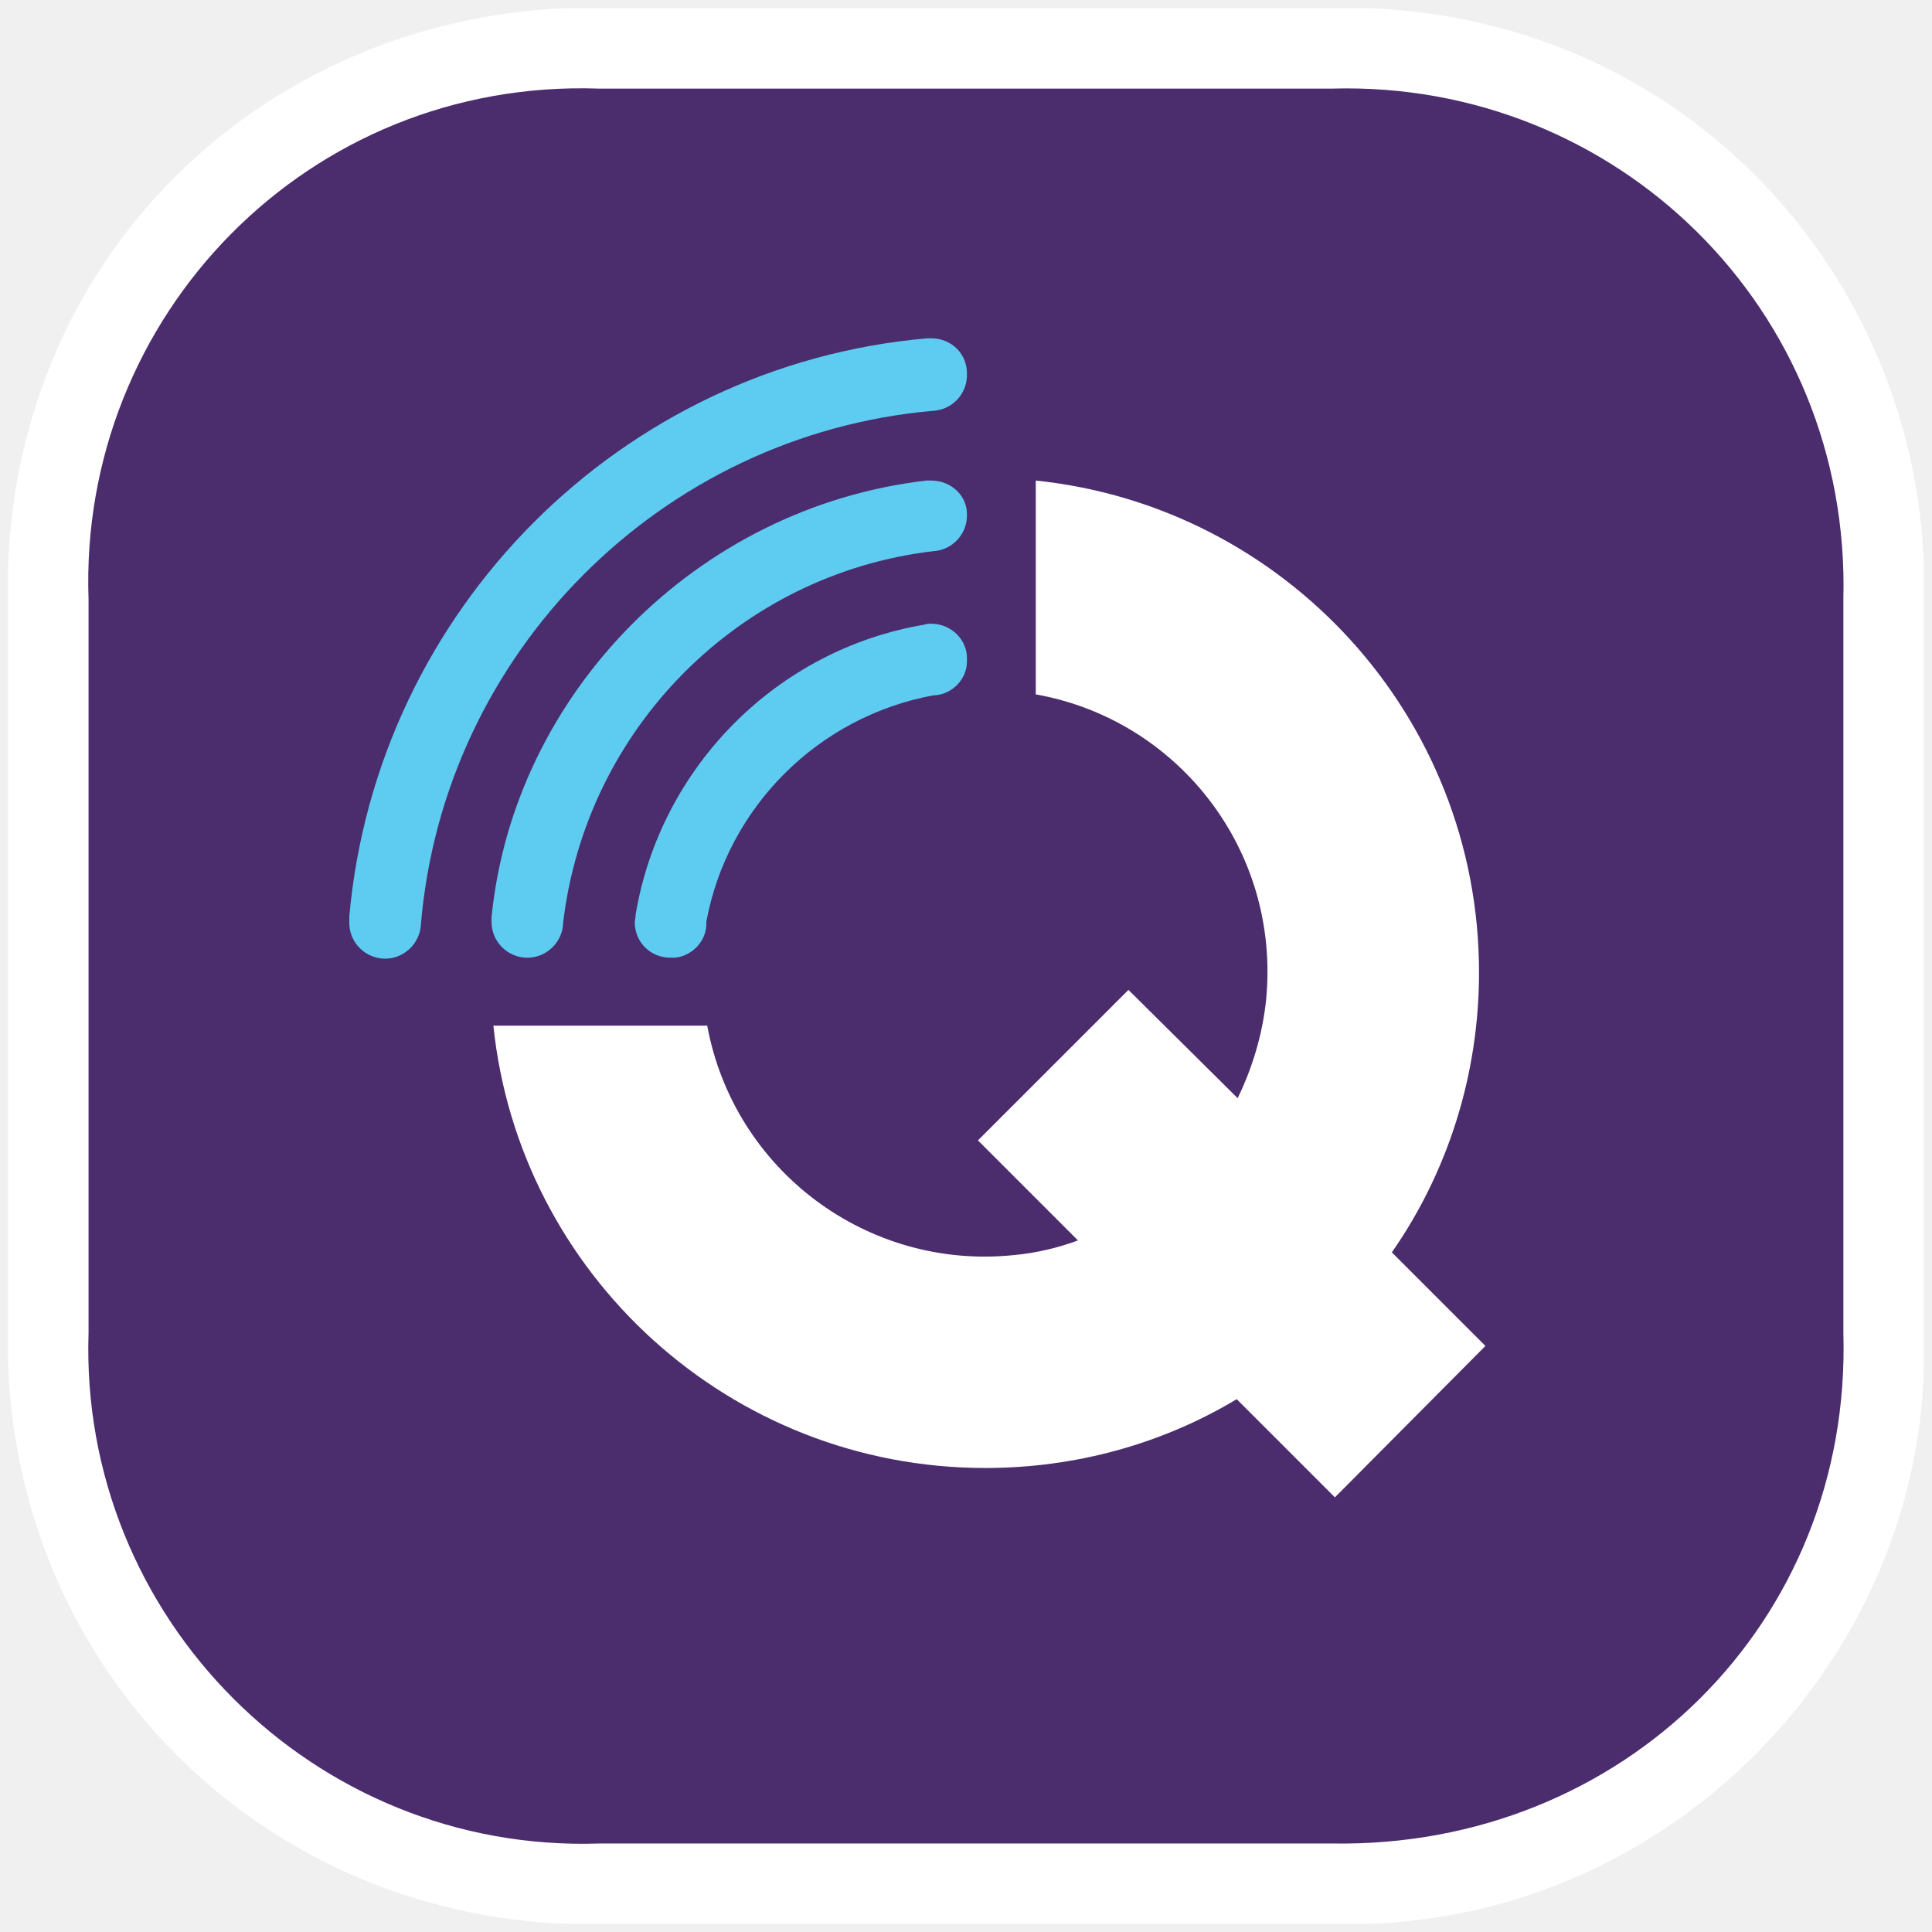
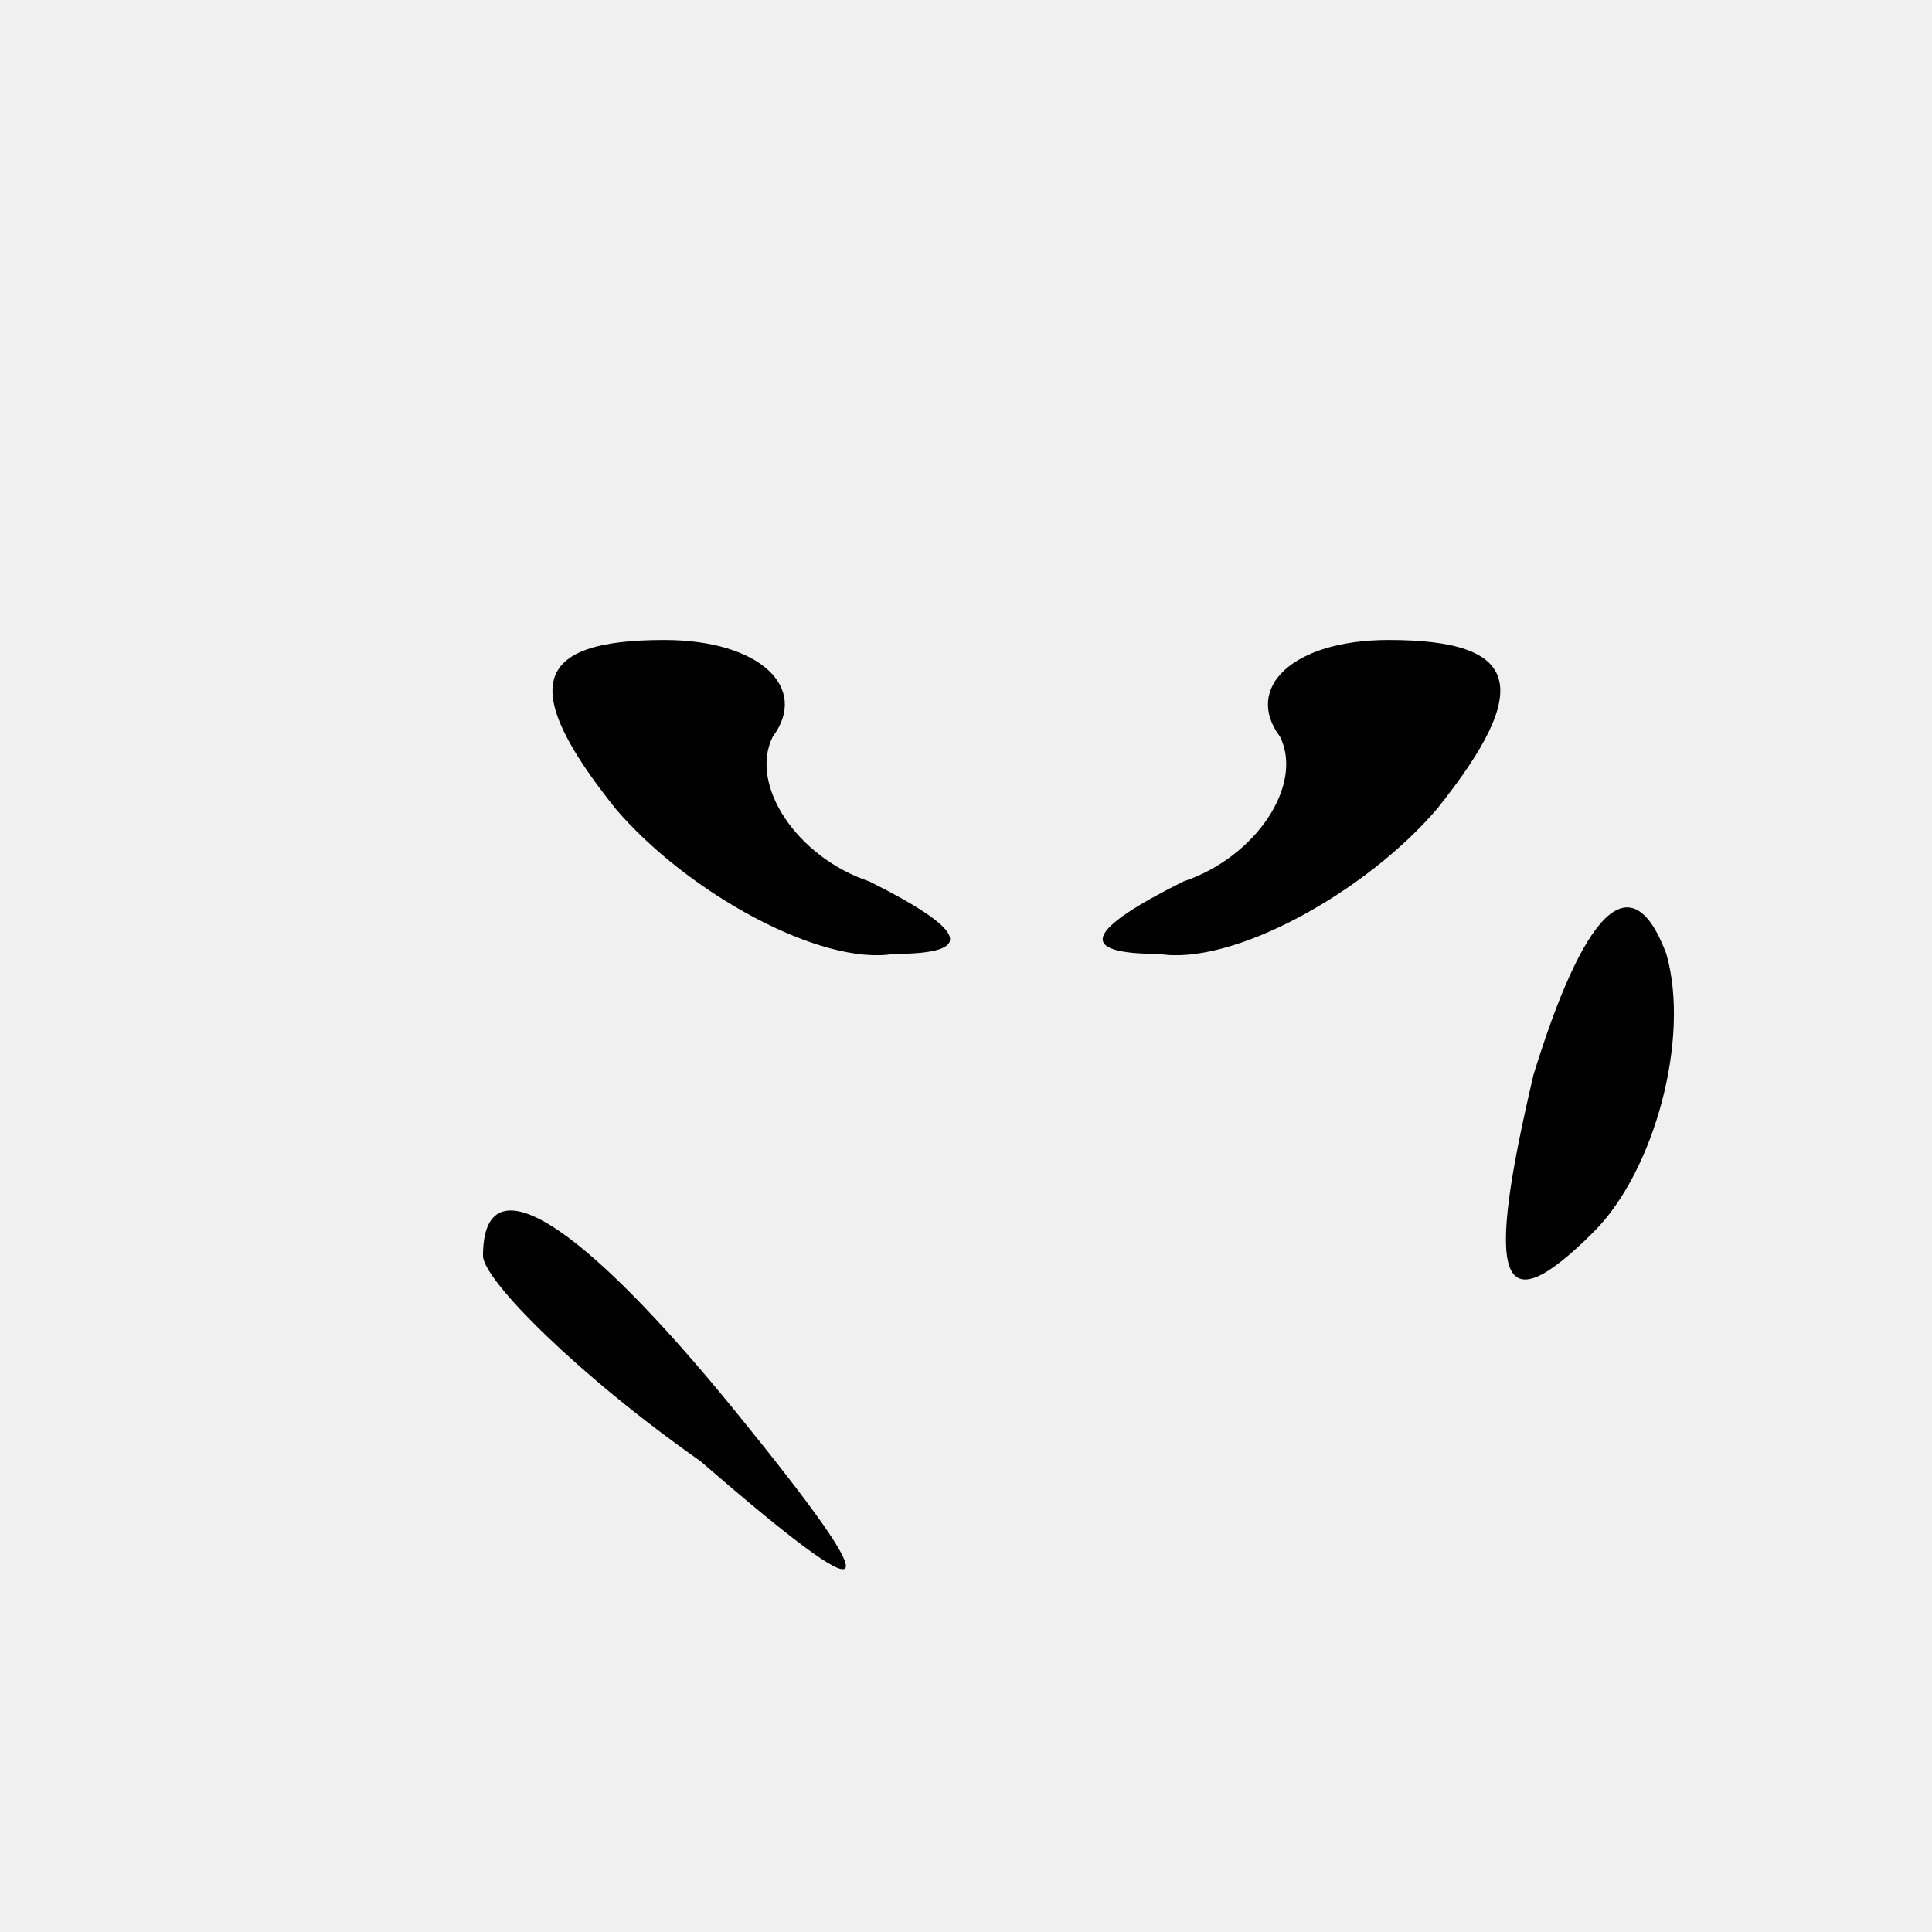
- <svg xmlns="http://www.w3.org/2000/svg" xml:space="preserve" id="Layer_1" width="72" height="72" x="0" y="0" version="1.1">
-   <style id="style873" type="text/css">
-         .st1{fill:#4b2c6d}.st2{fill:#5ecbf1}
-     </style>
-   <path id="path877-3" d="M50.922.301H21.078C9.763.803.739 9.417.302 21.077V50.92C.78 62.411 9.766 71.246 21.078 71.697H50.92c11.448-.331 20.533-9.834 20.776-20.776V21.077C71.342 10.284 62.925.735 50.922.301" class="st1" style="fill:#fff;fill-opacity:1" />
-   <path id="path877-1" d="M49.669 3.302H22.33c-10.857-.379-19.4 8.495-19.03 19.03V49.67c-.348 10.622 8.402 19.389 19.03 19.032h27.337c10.788.164 19.345-8.21 19.03-19.03v-27.34c.28-10.837-8.471-19.314-19.03-19.031Z" class="st1" style="fill:#4b2c6d;fill-opacity:.996" />
-   <path id="path879" d="M34.7 12.607h-.137c-11.423.992-20.52 10.123-21.546 21.546v.24c0 .752.616 1.334 1.334 1.334s1.3-.581 1.334-1.265c.855-10.157 8.96-18.263 19.084-19.152a1.333 1.333 0 0 0 1.265-1.265v-.068c.034-.788-.581-1.37-1.334-1.37" class="st2" />
-   <path id="path881" d="M34.7 17.908h-.171c-8.584.992-15.39 7.969-16.211 16.279v.171c0 .752.616 1.334 1.334 1.334s1.3-.581 1.334-1.265v-.034c.855-7.25 6.566-12.996 13.783-13.851a1.333 1.333 0 0 0 1.265-1.265v-.068c.034-.719-.581-1.301-1.334-1.301" class="st2" />
-   <path id="path883" d="M34.7 23.243c-.068 0-.171 0-.239.034-5.506.923-9.85 5.301-10.773 10.807v.034c0 .068-.034.205-.034.239 0 .752.581 1.334 1.334 1.334h.171c.616-.068 1.129-.581 1.163-1.197v-.137c.787-4.275 4.172-7.661 8.482-8.447h.068c.65-.068 1.163-.616 1.163-1.265v-.068c.033-.718-.582-1.334-1.335-1.334" class="st2" />
-   <path id="path883-3" d="m49.748 55.802-3.659-3.659c-2.736 1.642-5.951 2.565-9.371 2.565-9.508 0-17.374-7.216-18.331-16.484h7.969a10.52 10.52 0 0 0 11.423 8.55 9.4 9.4 0 0 0 2.394-.547l-3.728-3.728 5.609-5.609 4.07 4.036c.547-1.129.923-2.36 1.06-3.659.547-5.643-3.352-10.465-8.584-11.389v-7.969c9.268.958 16.519 8.789 16.519 18.331 0 3.865-1.197 7.49-3.249 10.431l3.488 3.488z" class="st2" style="fill:#fff;fill-opacity:1" />
+ <svg xmlns="http://www.w3.org/2000/svg" version="1.0" width="16pt" height="16pt" viewBox="0 0 16 16" preserveAspectRatio="xMidYMid meet">
+   <g transform="translate(0,16) scale(0.1,-0.1)" fill="#000000" stroke="none">
+     <path d="M51 93 c6 -7 17 -13 23 -12 7 0 6 2 -2 6 -6 2 -10 8 -8 12 3 4 -1 8 -9 8 -11 0 -12 -4 -4 -14z" />
+     <path d="M106 99 c2 -4 -2 -10 -8 -12 -8 -4 -9 -6 -2 -6 6 -1 17 5 23 12 8 10 7 14 -4 14 -8 0 -12 -4 -9 -8z" />
+     <path d="M127 71 c-4 -17 -3 -21 5 -13 5 5 8 16 6 23 -3 8 -7 3 -11 -10z" />
+     <path d="M40 56 c0 -2 8 -10 18 -17 15 -13 16 -12 3 4 -13 16 -21 21 -21 13z" />
+   </g>
</svg>
